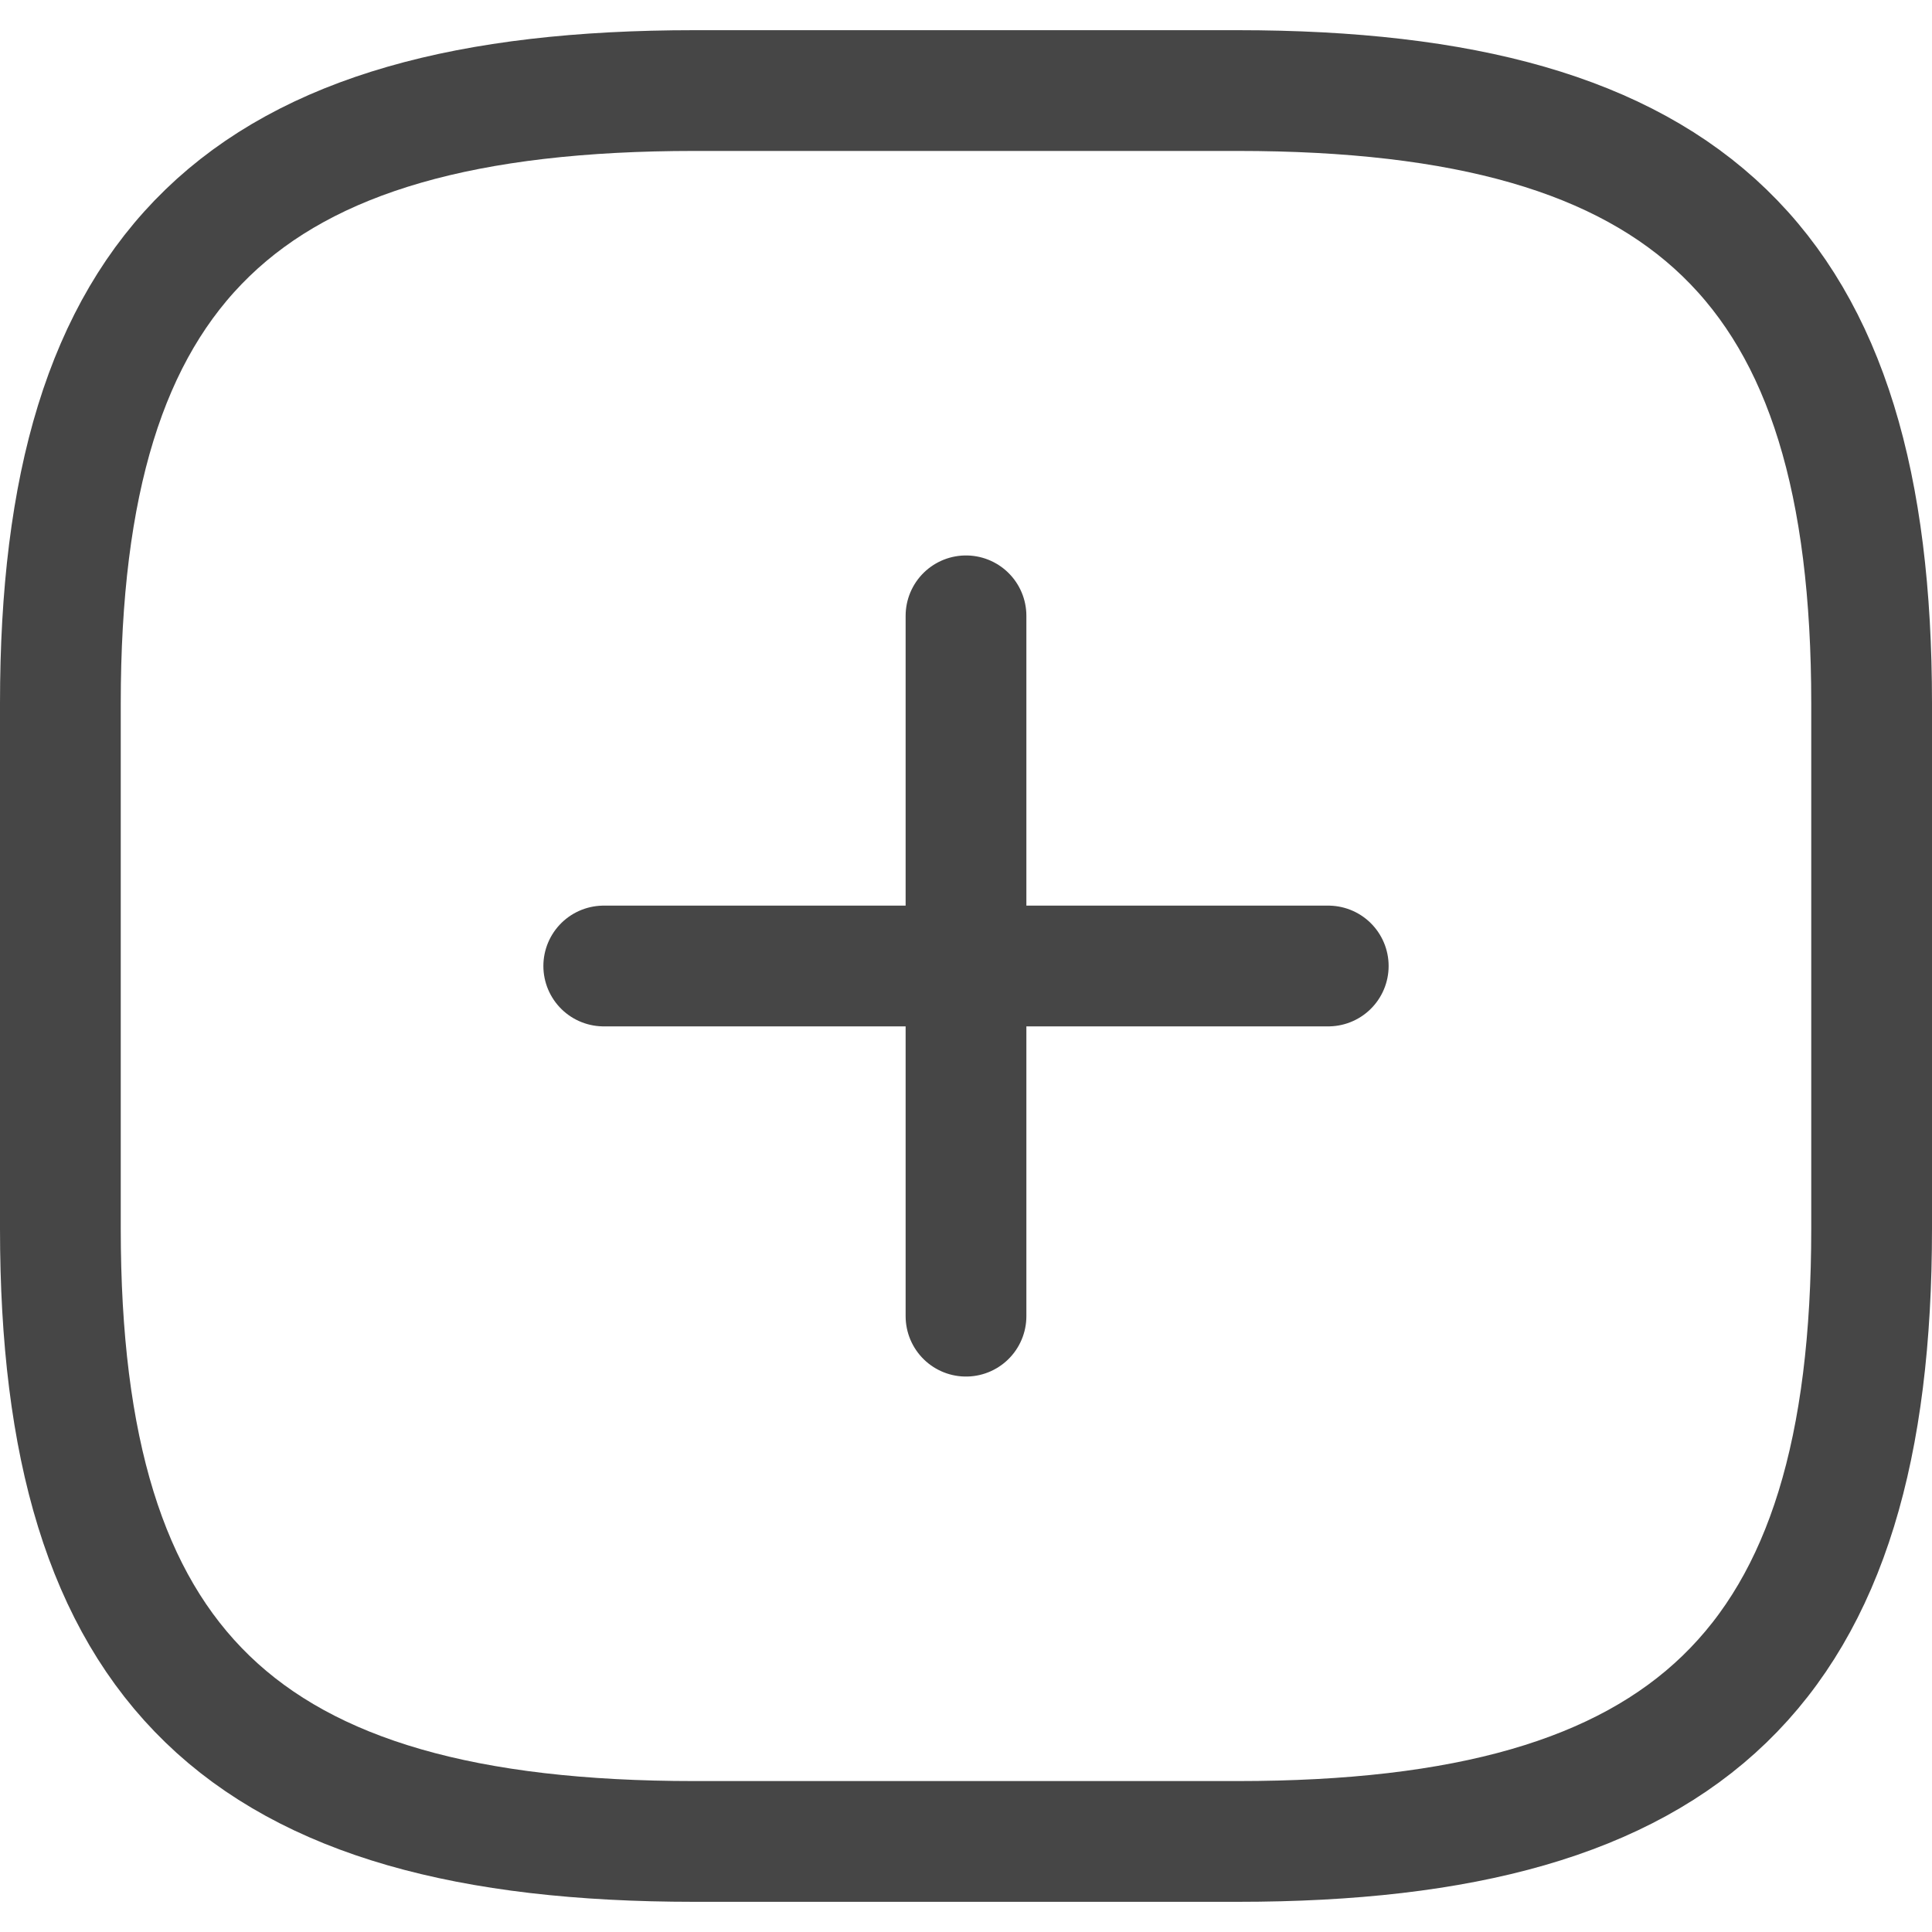
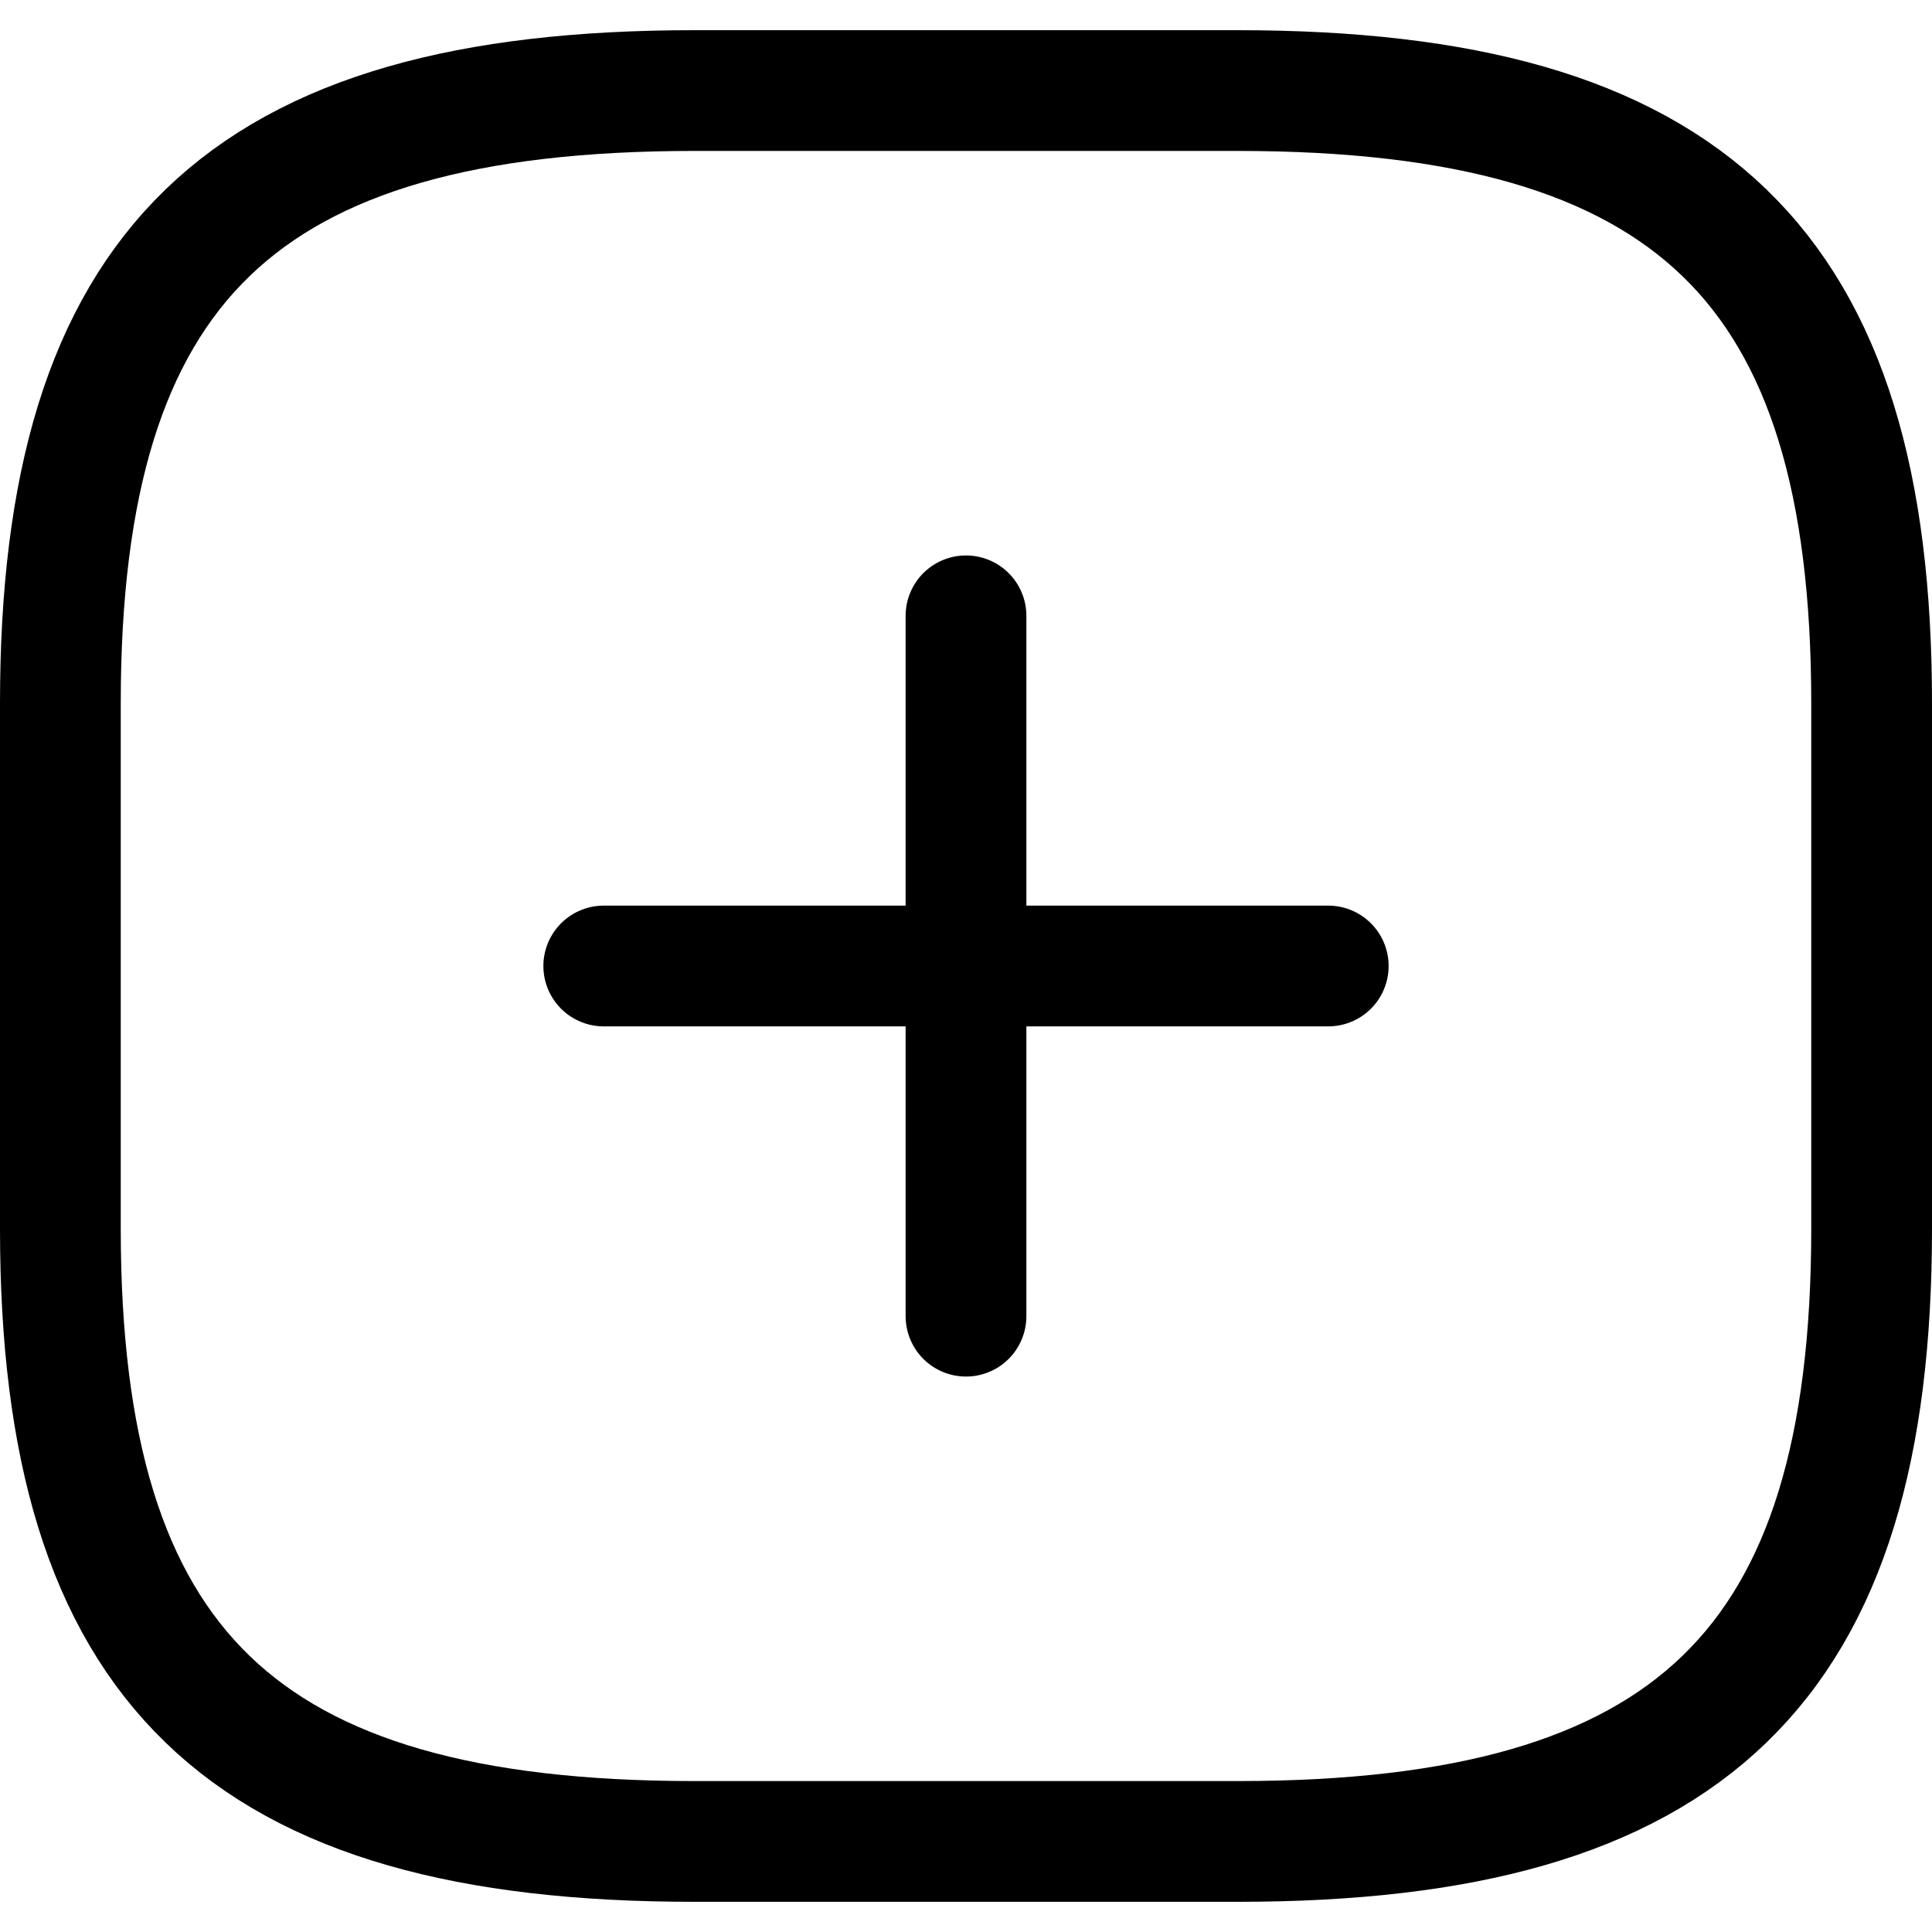
- <svg xmlns="http://www.w3.org/2000/svg" width="32" height="32" viewBox="0 0 32 32" fill="none">
-   <path d="M10 16H22M16 21.8V10.2M11.5 30.5H20.5C28 30.5 31 27.6 31 20.35V11.65C31 4.4 28 1.5 20.5 1.5H11.5C4 1.5 1 4.4 1 11.65V20.35C1 27.6 4 30.5 11.5 30.5Z" stroke="#464646" stroke-width="2" stroke-linecap="round" stroke-linejoin="round" />
+ <svg xmlns="http://www.w3.org/2000/svg" width="30" height="30" viewBox="0 0 32 32" fill="none">
+   <path d="M10 16H22M16 21.8V10.2M11.5 30.5H20.5C28 30.5 31 27.6 31 20.35V11.65C31 4.4 28 1.5 20.5 1.5H11.5C4 1.5 1 4.4 1 11.65V20.35C1 27.6 4 30.5 11.5 30.5Z" stroke="#000" stroke-width="2" stroke-linecap="round" stroke-linejoin="round" />
</svg>
